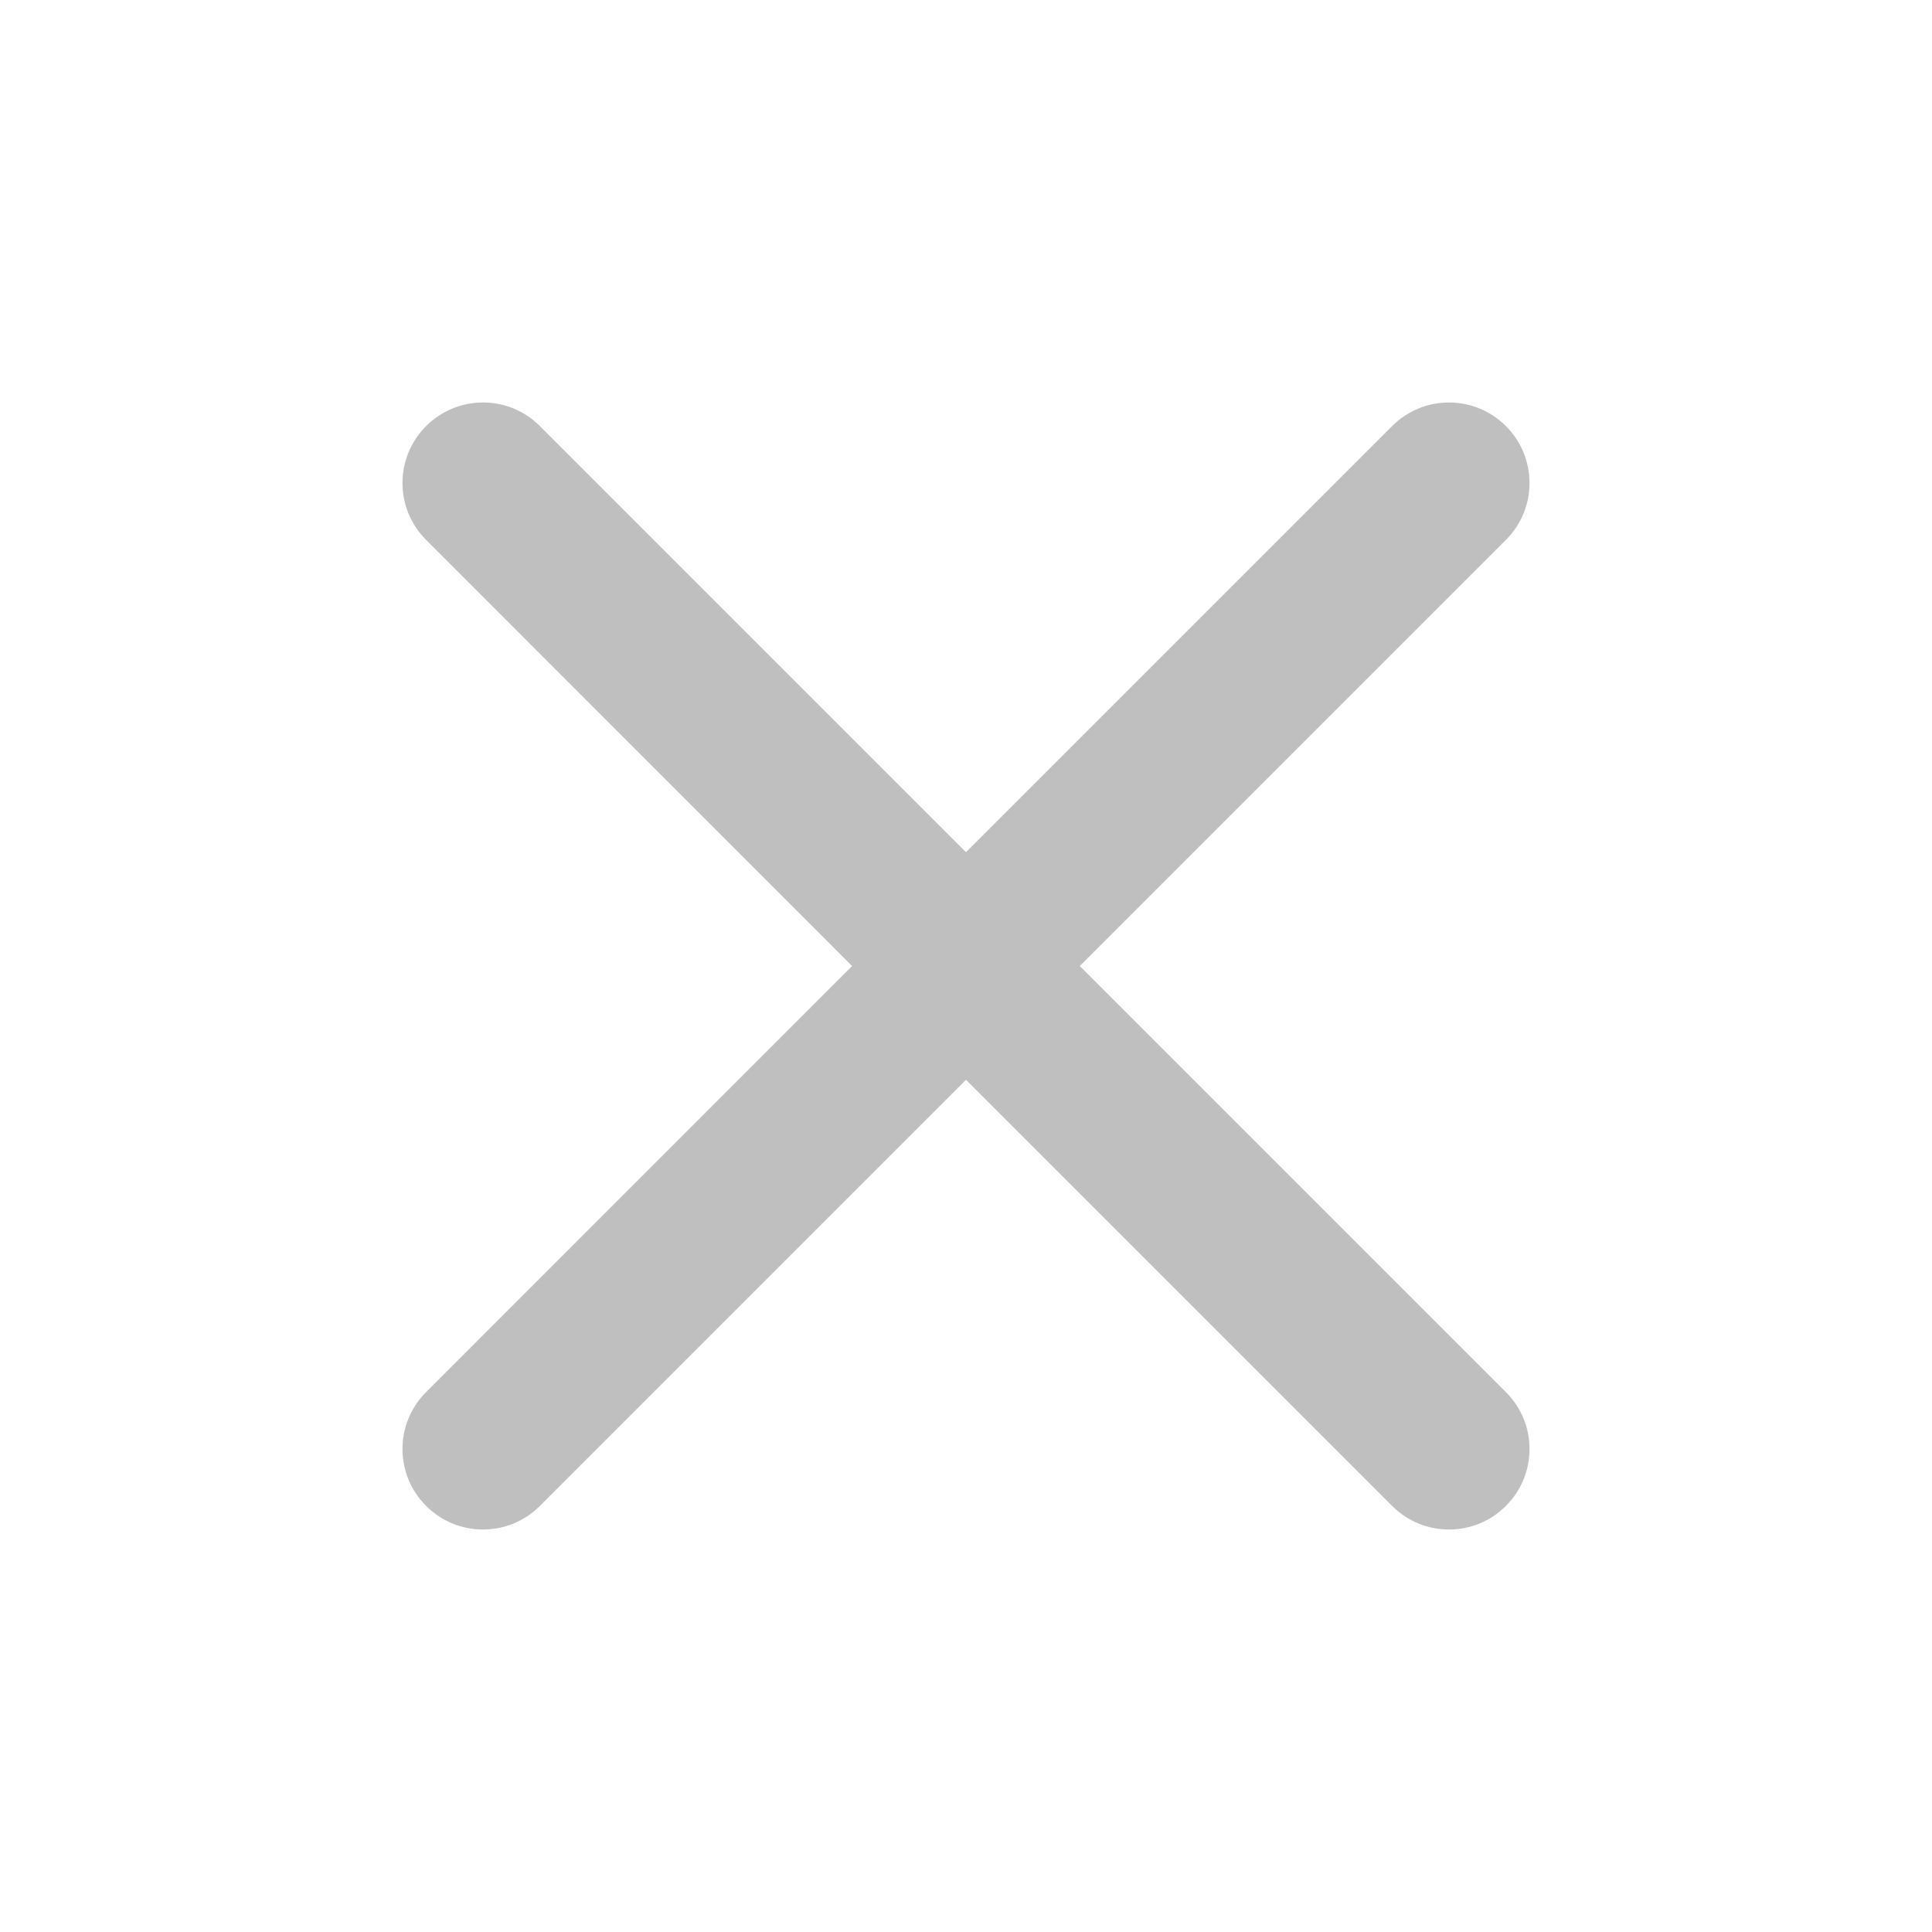
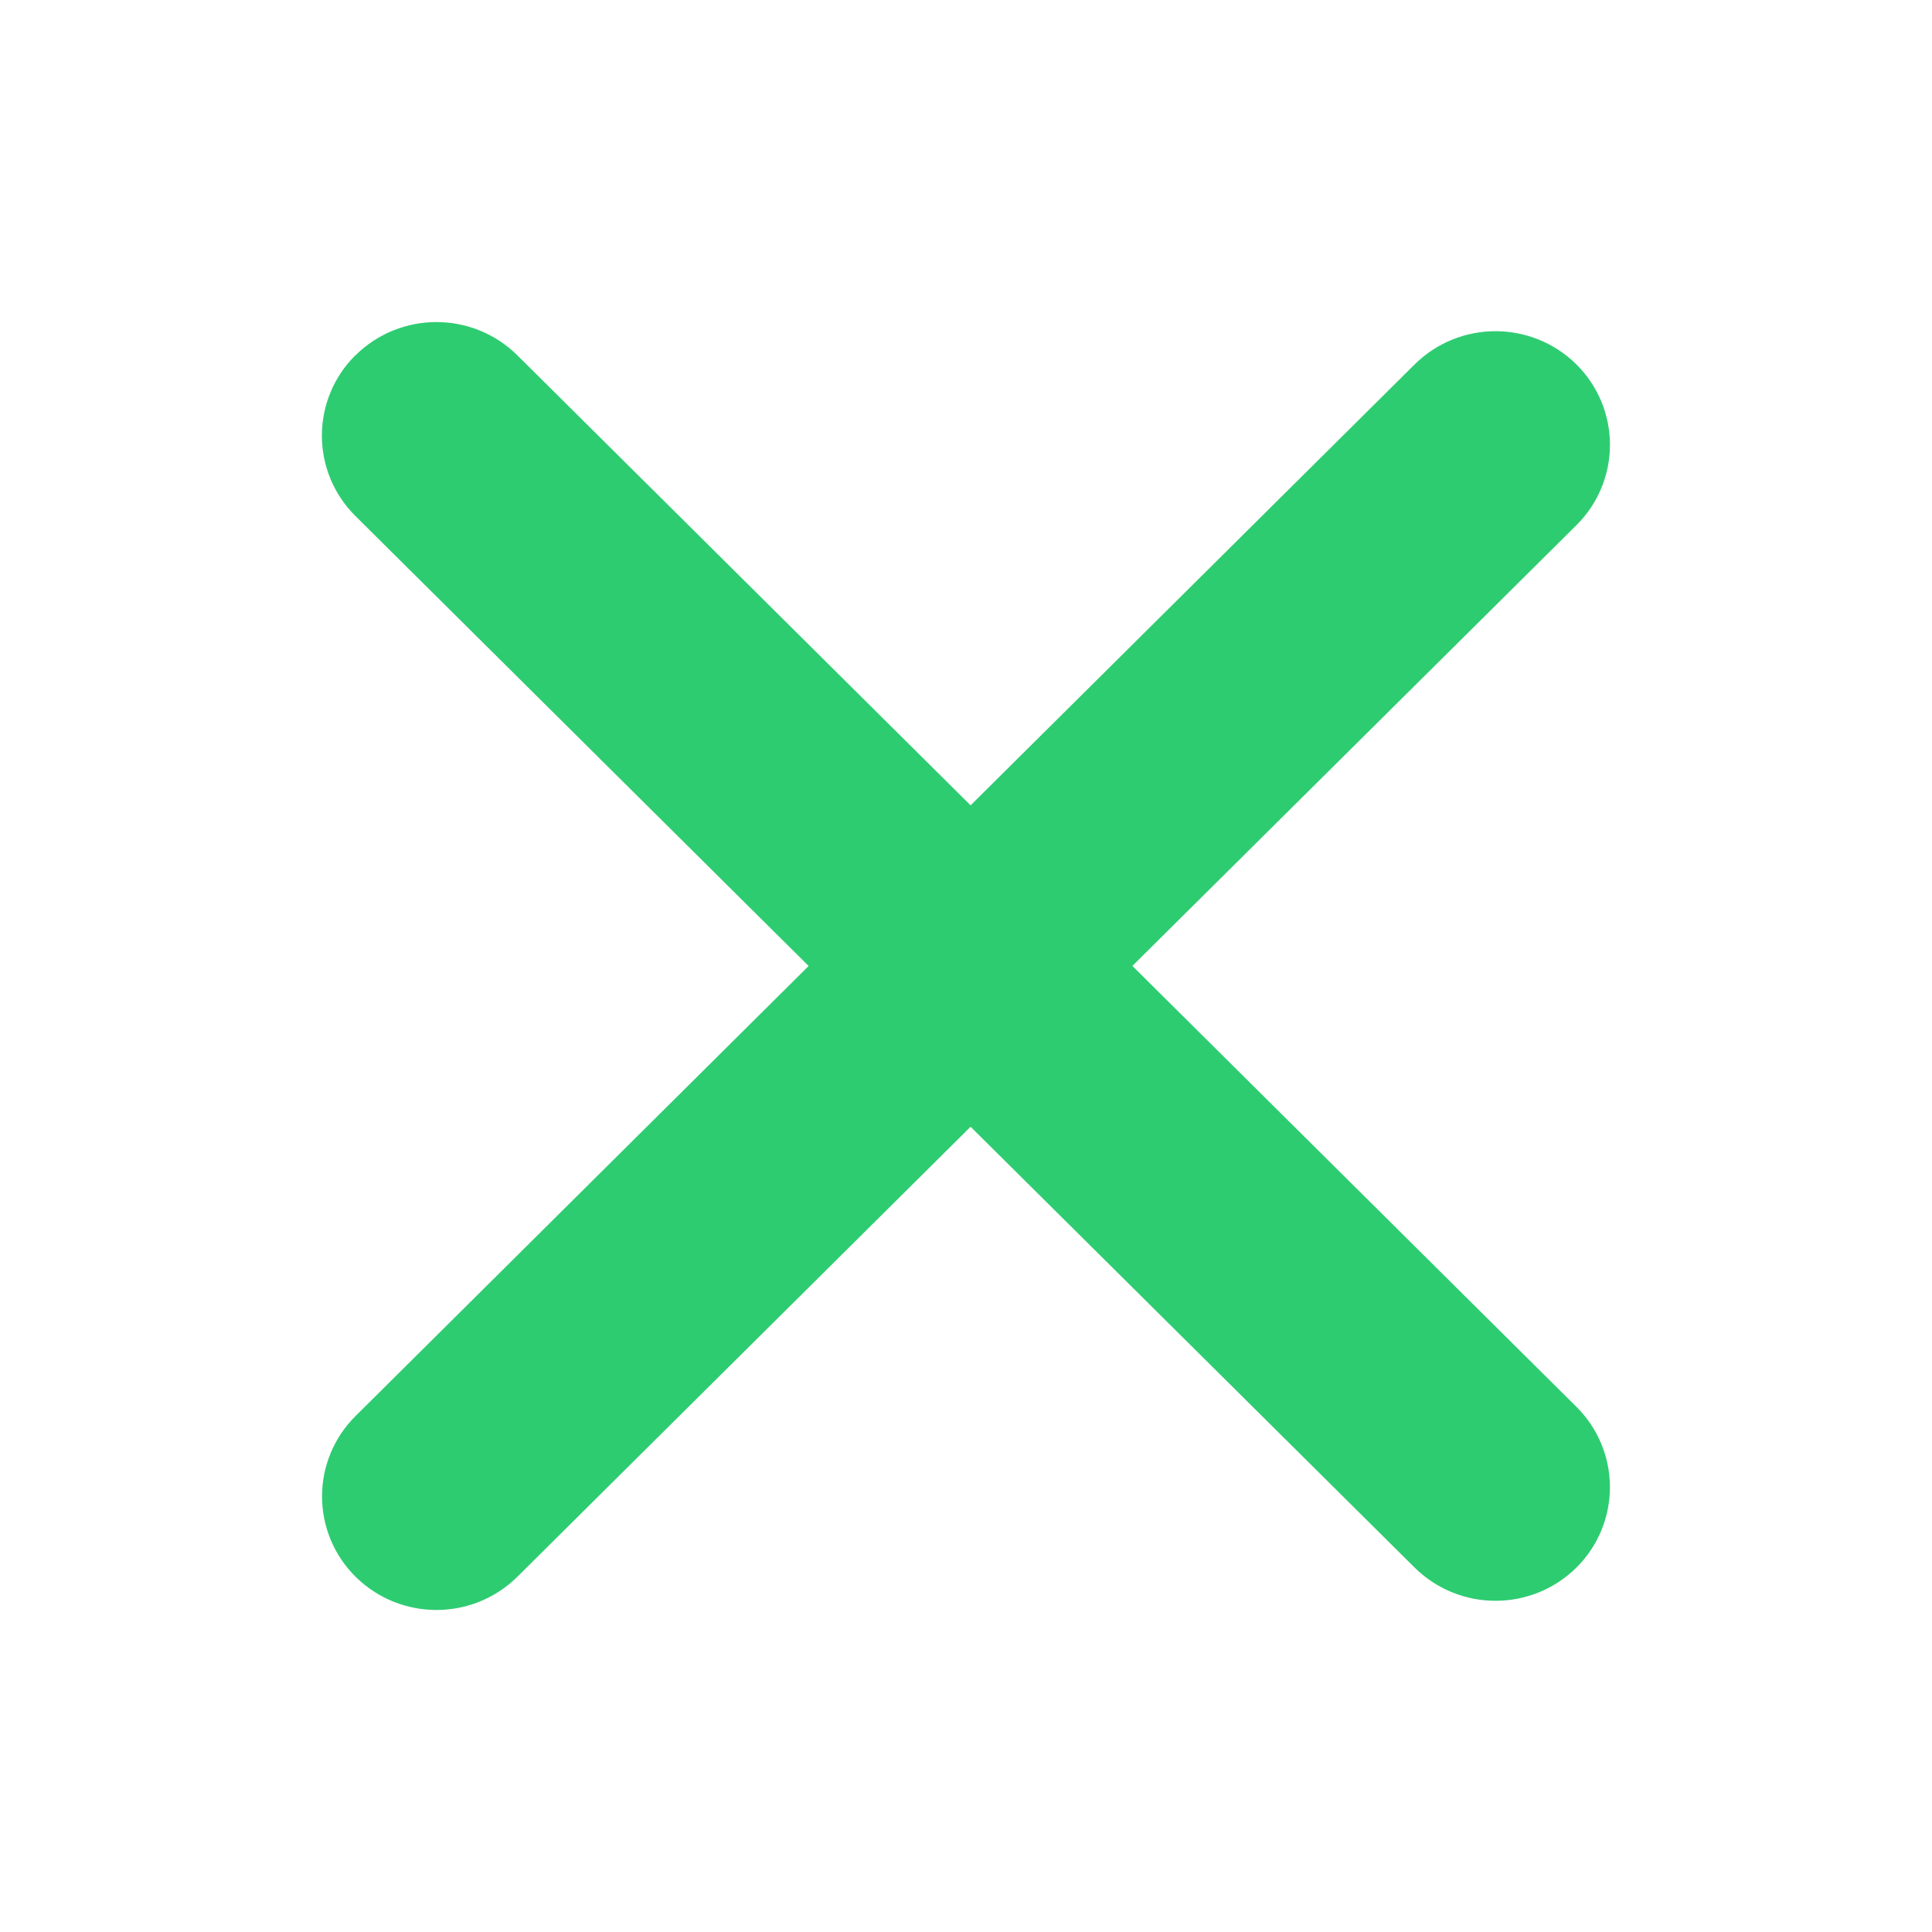
- <svg xmlns="http://www.w3.org/2000/svg" width="20" height="20" viewBox="0 0 20 20" fill="none">
-   <path d="M15.589 5.589C15.915 5.264 15.915 4.736 15.589 4.411C15.264 4.085 14.736 4.085 14.411 4.411L10 8.822L5.589 4.411C5.264 4.085 4.736 4.085 4.411 4.411C4.085 4.736 4.085 5.264 4.411 5.589L8.821 10L4.411 14.411C4.085 14.736 4.085 15.264 4.411 15.589C4.736 15.915 5.264 15.915 5.589 15.589L10 11.178L14.411 15.589C14.736 15.915 15.264 15.915 15.589 15.589C15.915 15.264 15.915 14.736 15.589 14.411L11.178 10L15.589 5.589Z" fill="#BFBFBF" />
+ <svg xmlns="http://www.w3.org/2000/svg" width="24" height="24" fill="none">
+   <path fill="#2ecc71" d="M4.416 4.414a1.43 1.43 0 0 1 2.011 0l5.63 5.59 5.516-5.477a1.43 1.43 0 0 1 2.01 0 1.405 1.405 0 0 1 0 1.997l-5.516 5.475 5.516 5.477a1.406 1.406 0 0 1 0 1.997 1.43 1.43 0 0 1-2.01 0l-5.516-5.476-5.63 5.59a1.43 1.43 0 0 1-2.01 0 1.405 1.405 0 0 1 0-1.997L10.045 12l-5.63-5.59a1.405 1.405 0 0 1 0-1.997" />
</svg>
